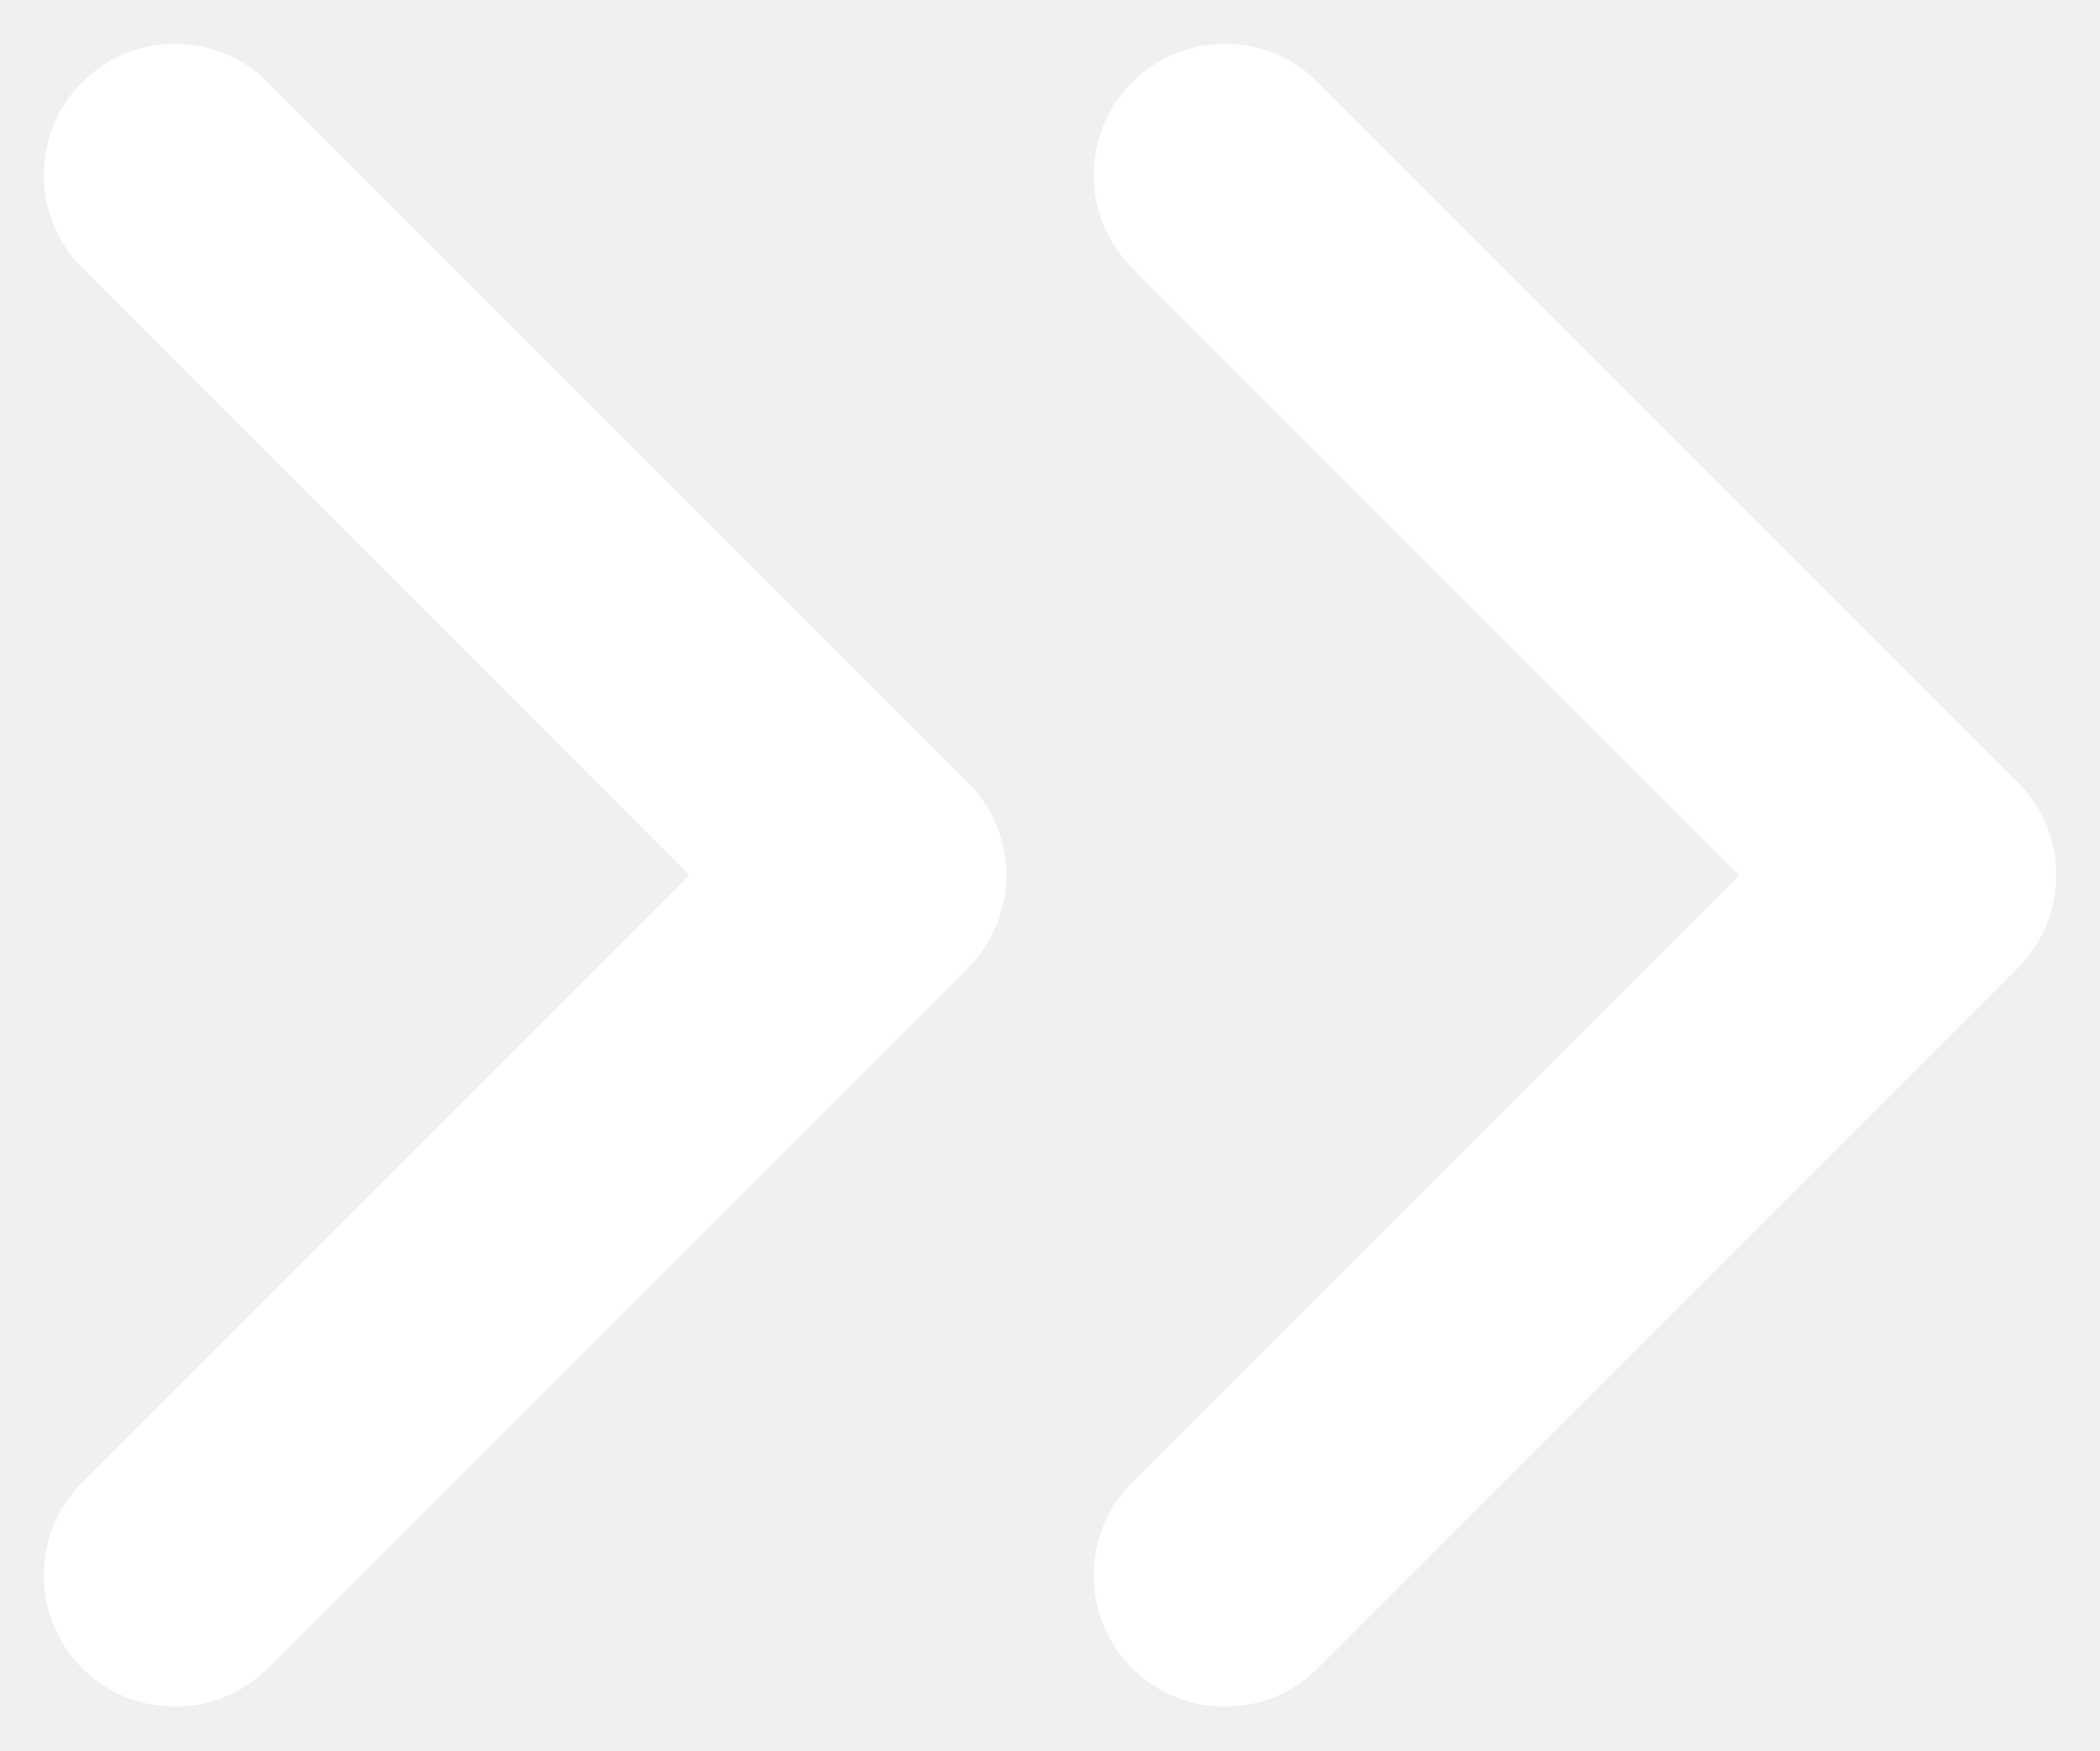
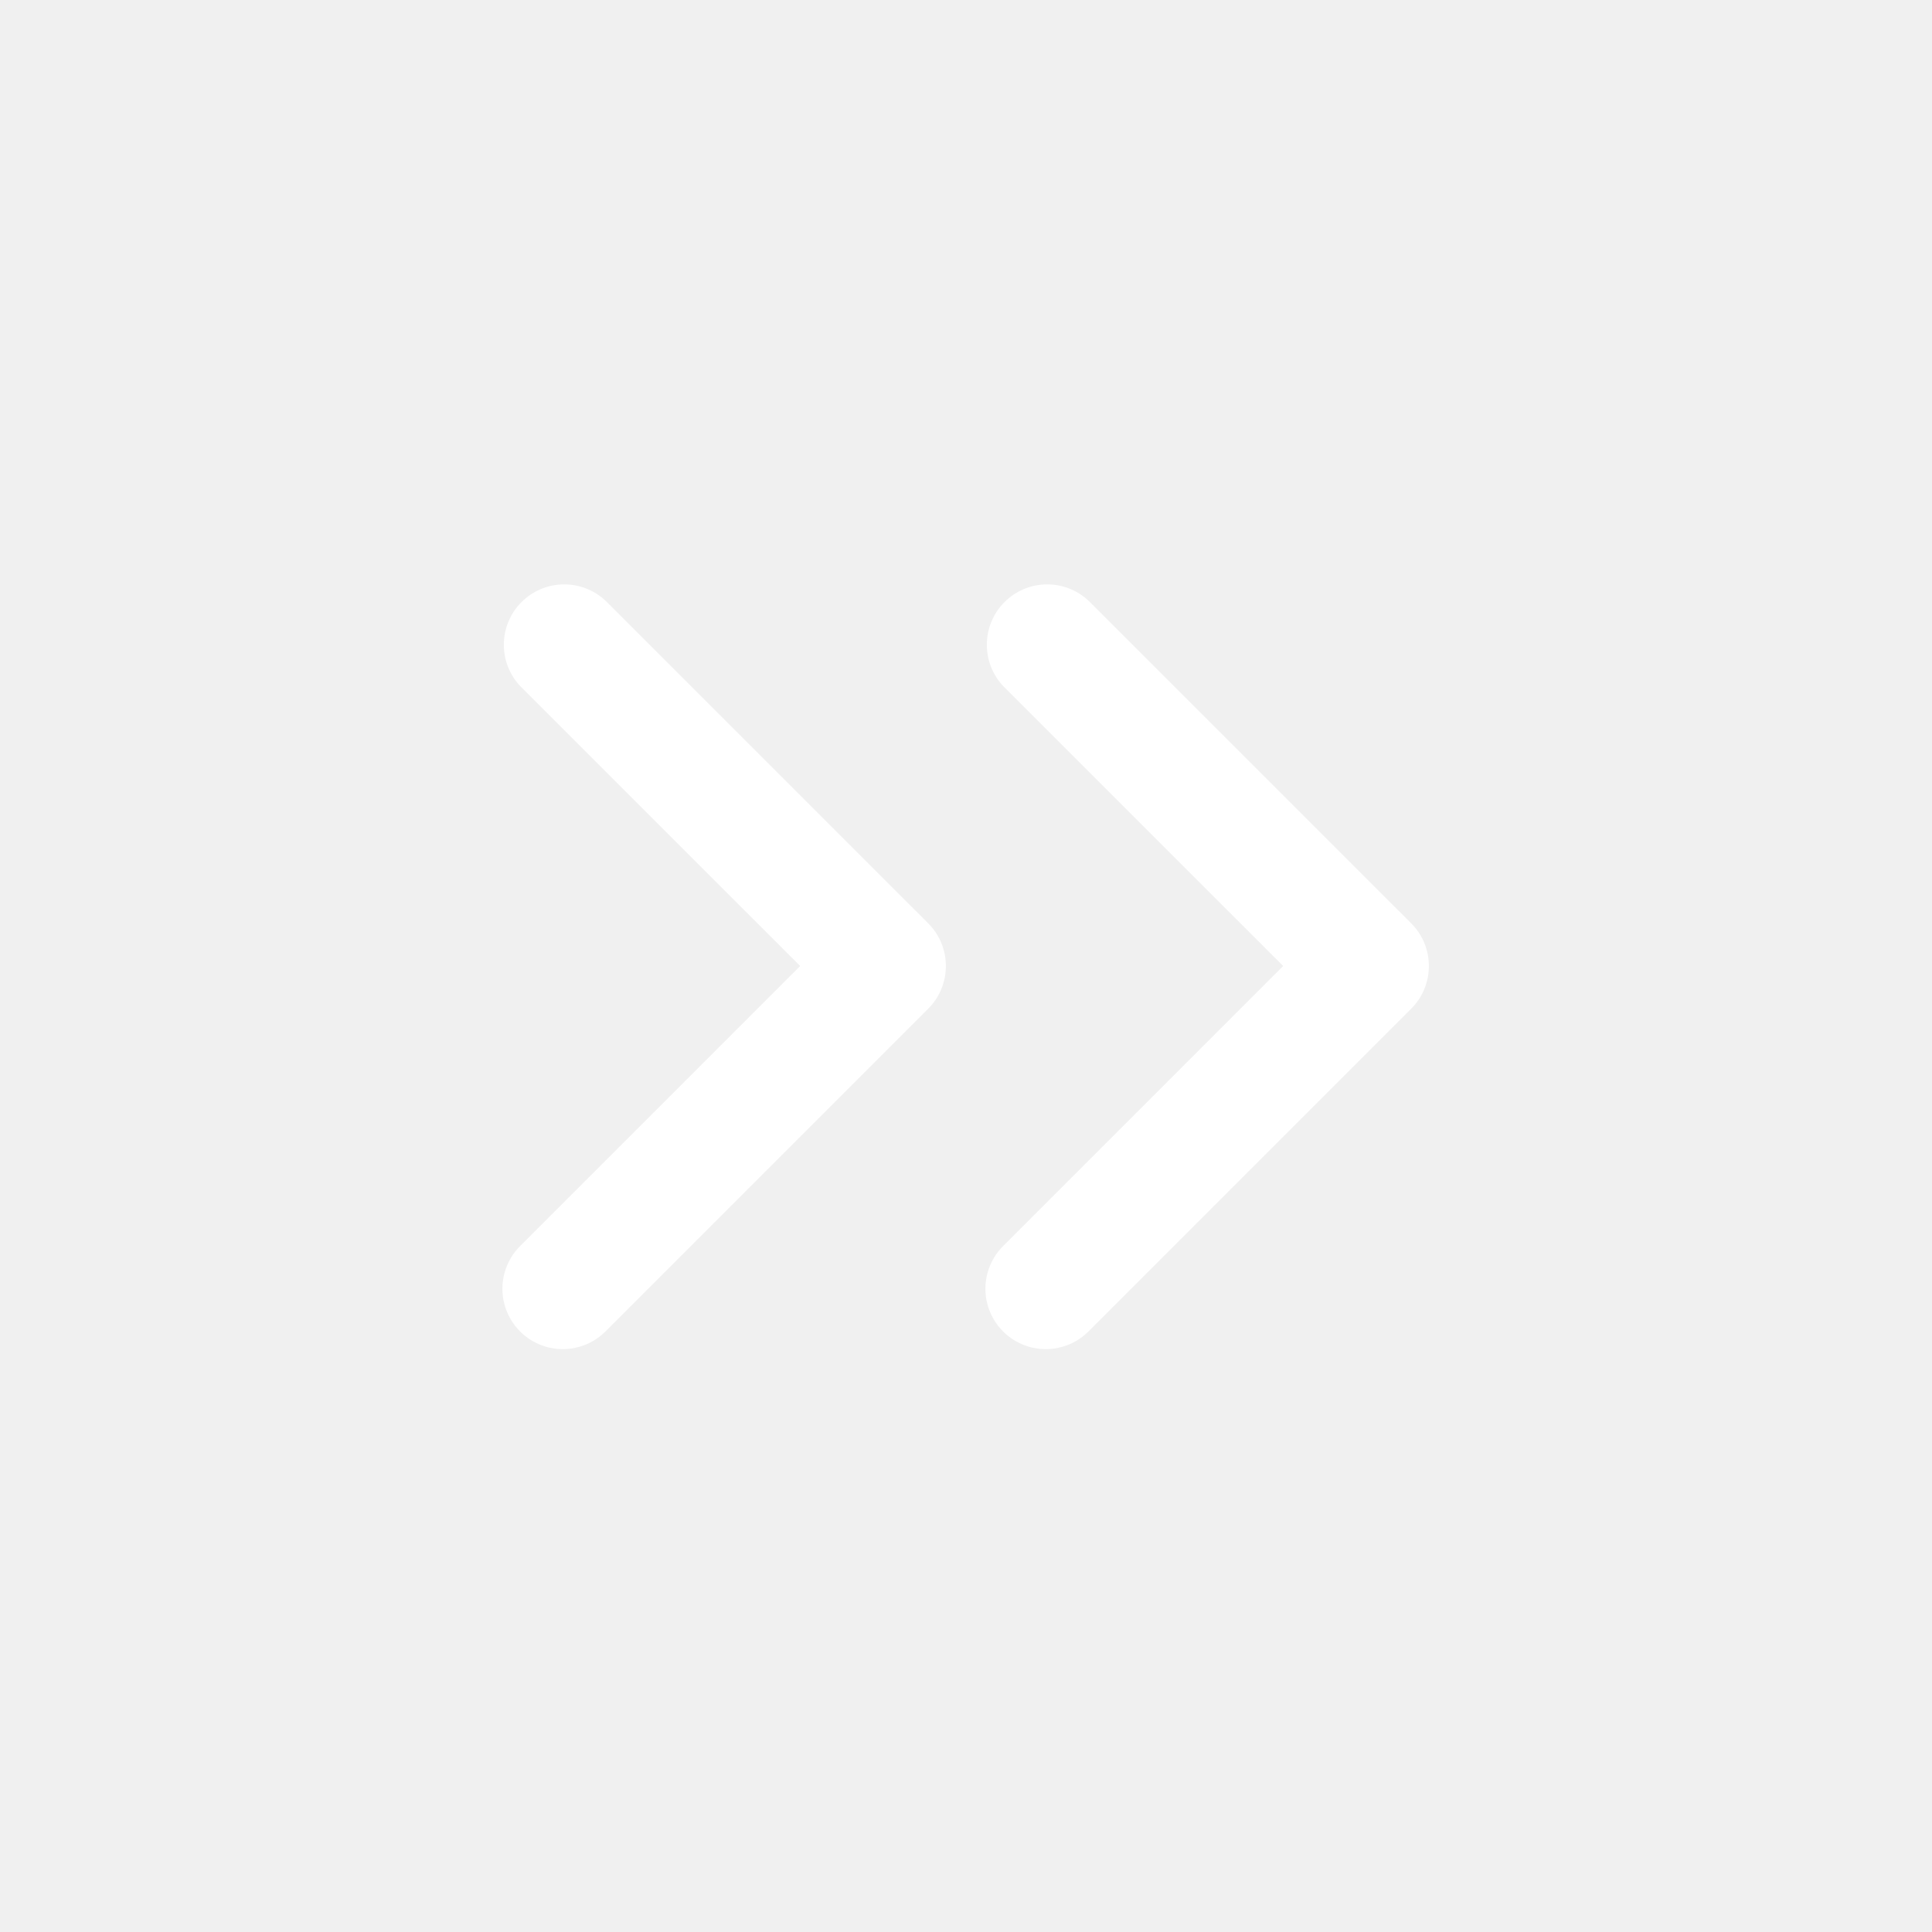
- <svg xmlns="http://www.w3.org/2000/svg" width="24" height="20" viewBox="0 0 24 20" fill="none">
-   <path fill-rule="evenodd" clip-rule="evenodd" d="M3.061 0.939C2.475 0.354 1.525 0.354 0.939 0.939C0.354 1.525 0.354 2.475 0.939 3.061L7.879 10L0.939 16.939C0.354 17.525 0.354 18.475 0.939 19.061C1.525 19.646 2.475 19.646 3.061 19.061L11.061 11.061C11.646 10.475 11.646 9.525 11.061 8.939L3.061 0.939ZM15.061 0.939C14.475 0.354 13.525 0.354 12.939 0.939C12.354 1.525 12.354 2.475 12.939 3.061L19.879 10L12.939 16.939C12.354 17.525 12.354 18.475 12.939 19.061C13.525 19.646 14.475 19.646 15.061 19.061L23.061 11.061C23.646 10.475 23.646 9.525 23.061 8.939L15.061 0.939Z" fill="white" />
+ <svg xmlns="http://www.w3.org/2000/svg" width="48" height="48" fill="none">
+   <path d="M15.06 14.94a1.5 1.5 0 0 0-2.121 2.121L19.88 24l-6.94 6.94a1.5 1.5 0 1 0 2.121 2.121l8-8a1.5 1.5 0 0 0 0-2.121zm12 0a1.5 1.5 0 0 0-2.121 2.121L31.88 24l-6.94 6.94a1.5 1.5 0 1 0 2.121 2.121l8-8a1.5 1.5 0 0 0 0-2.121z" fill="#fff" fill-rule="evenodd" />
</svg>
